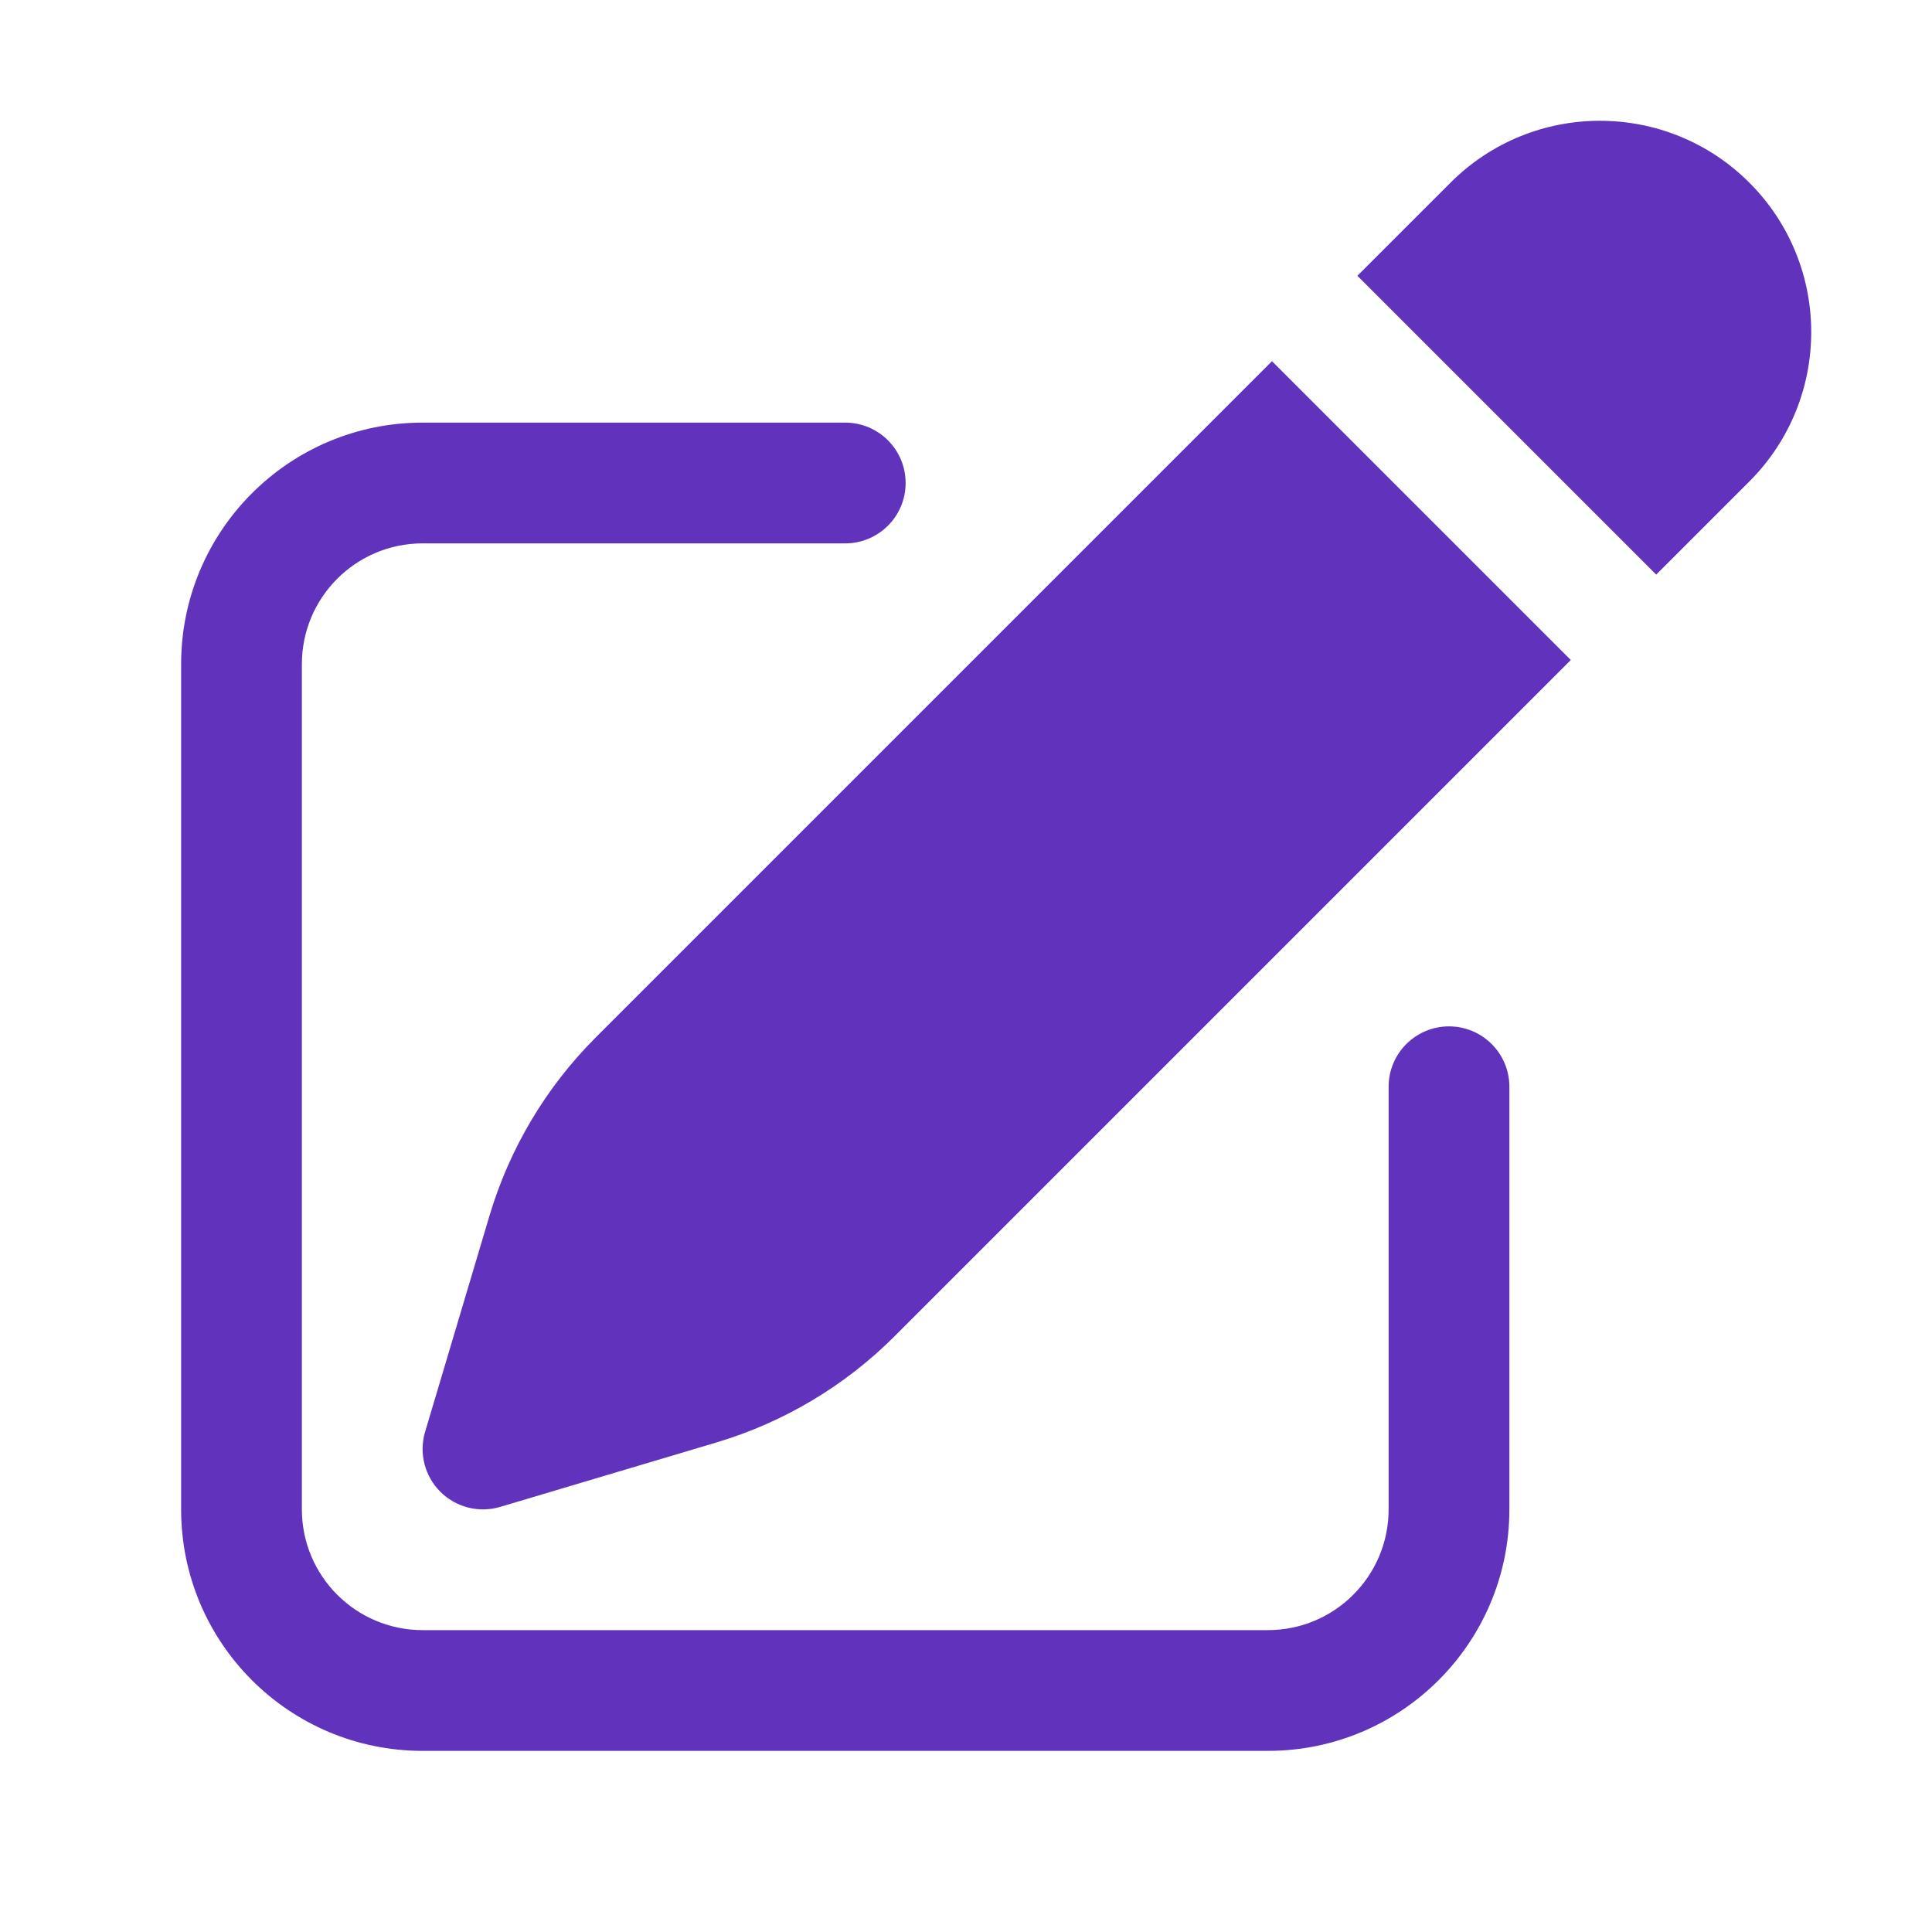
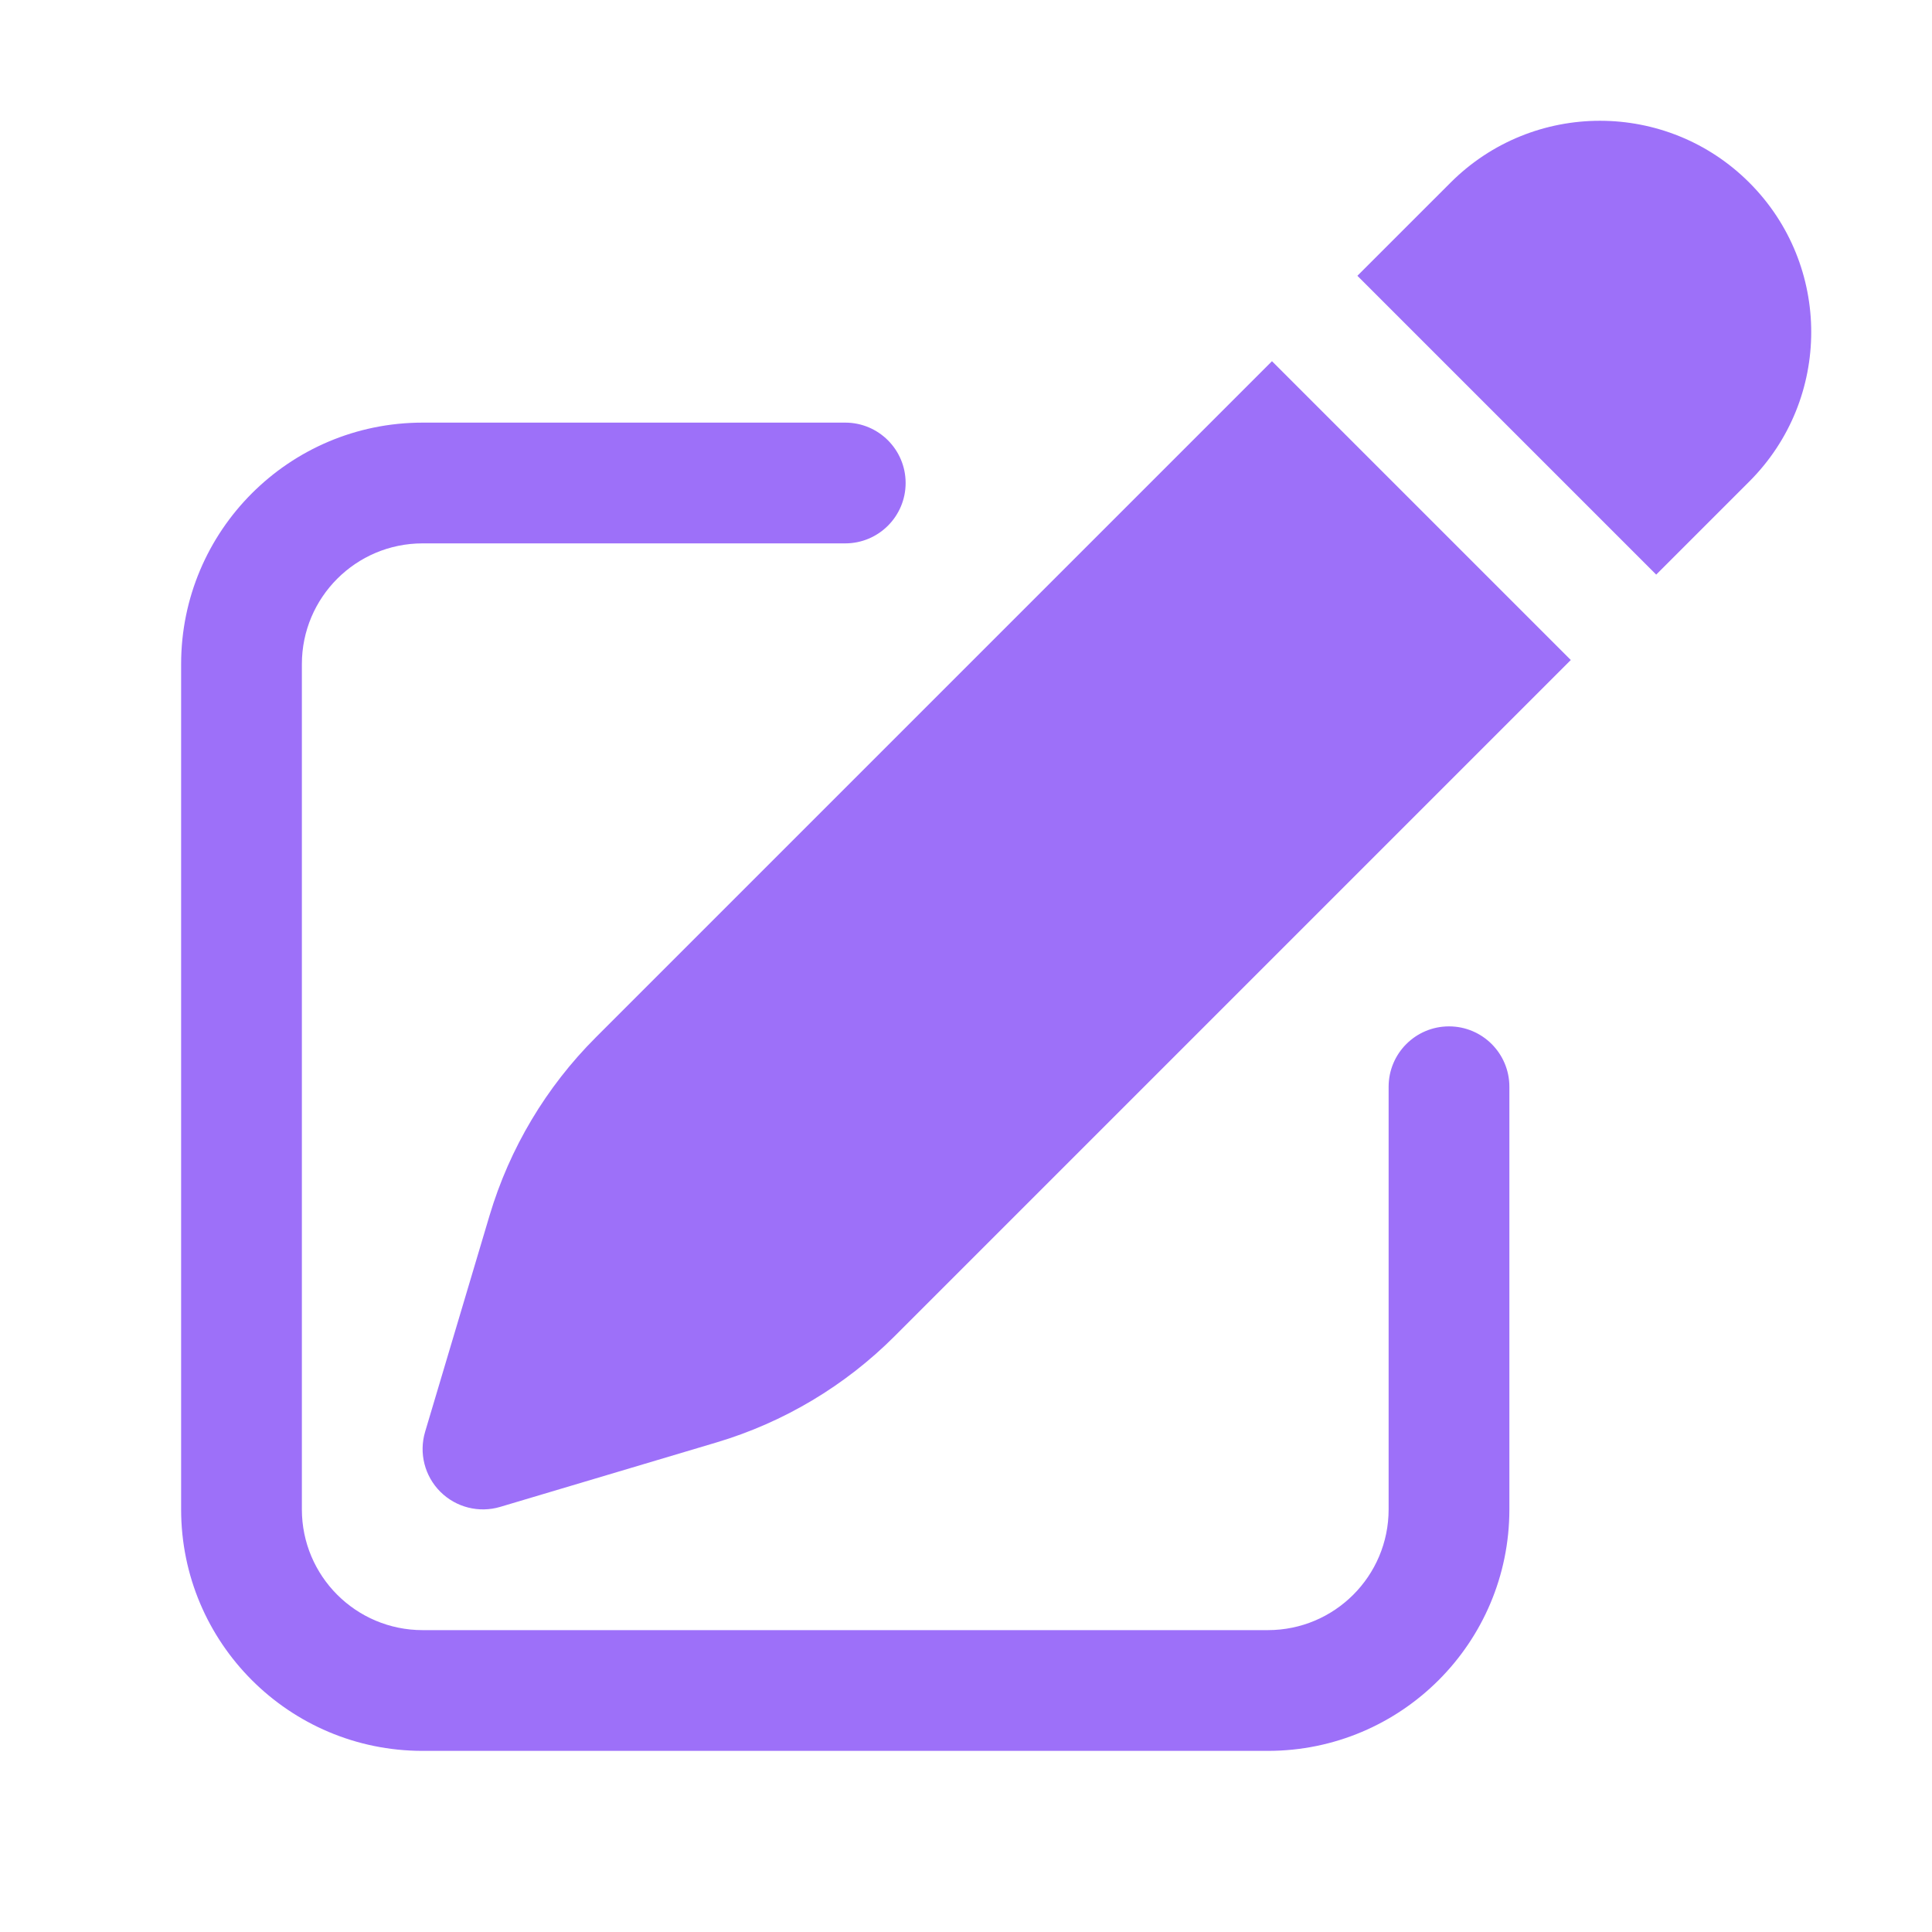
- <svg xmlns="http://www.w3.org/2000/svg" width="24" height="24" viewBox="0 0 24 24" fill="#6133BC" className="size-6">
+ <svg xmlns="http://www.w3.org/2000/svg" width="24" height="24" viewBox="0 0 24 24" fill="#9D70F9" className="size-6">
  <path d="M21.731 2.269a2.625 2.625 0 0 0-3.712 0l-1.157 1.157 3.712 3.712 1.157-1.157a2.625 2.625 0 0 0 0-3.712ZM19.513 8.199l-3.712-3.712-8.4 8.4a5.25 5.25 0 0 0-1.32 2.214l-.8 2.685a.75.75 0 0 0 .933.933l2.685-.8a5.25 5.25 0 0 0 2.214-1.32l8.4-8.4Z" />
  <path d="M5.25 5.25a3 3 0 0 0-3 3v10.5a3 3 0 0 0 3 3h10.5a3 3 0 0 0 3-3V13.5a.75.75 0 0 0-1.5 0v5.25a1.5 1.5 0 0 1-1.5 1.5H5.25a1.5 1.5 0 0 1-1.5-1.5V8.25a1.5 1.5 0 0 1 1.5-1.5h5.25a.75.75 0 0 0 0-1.5H5.25Z" />
</svg>
